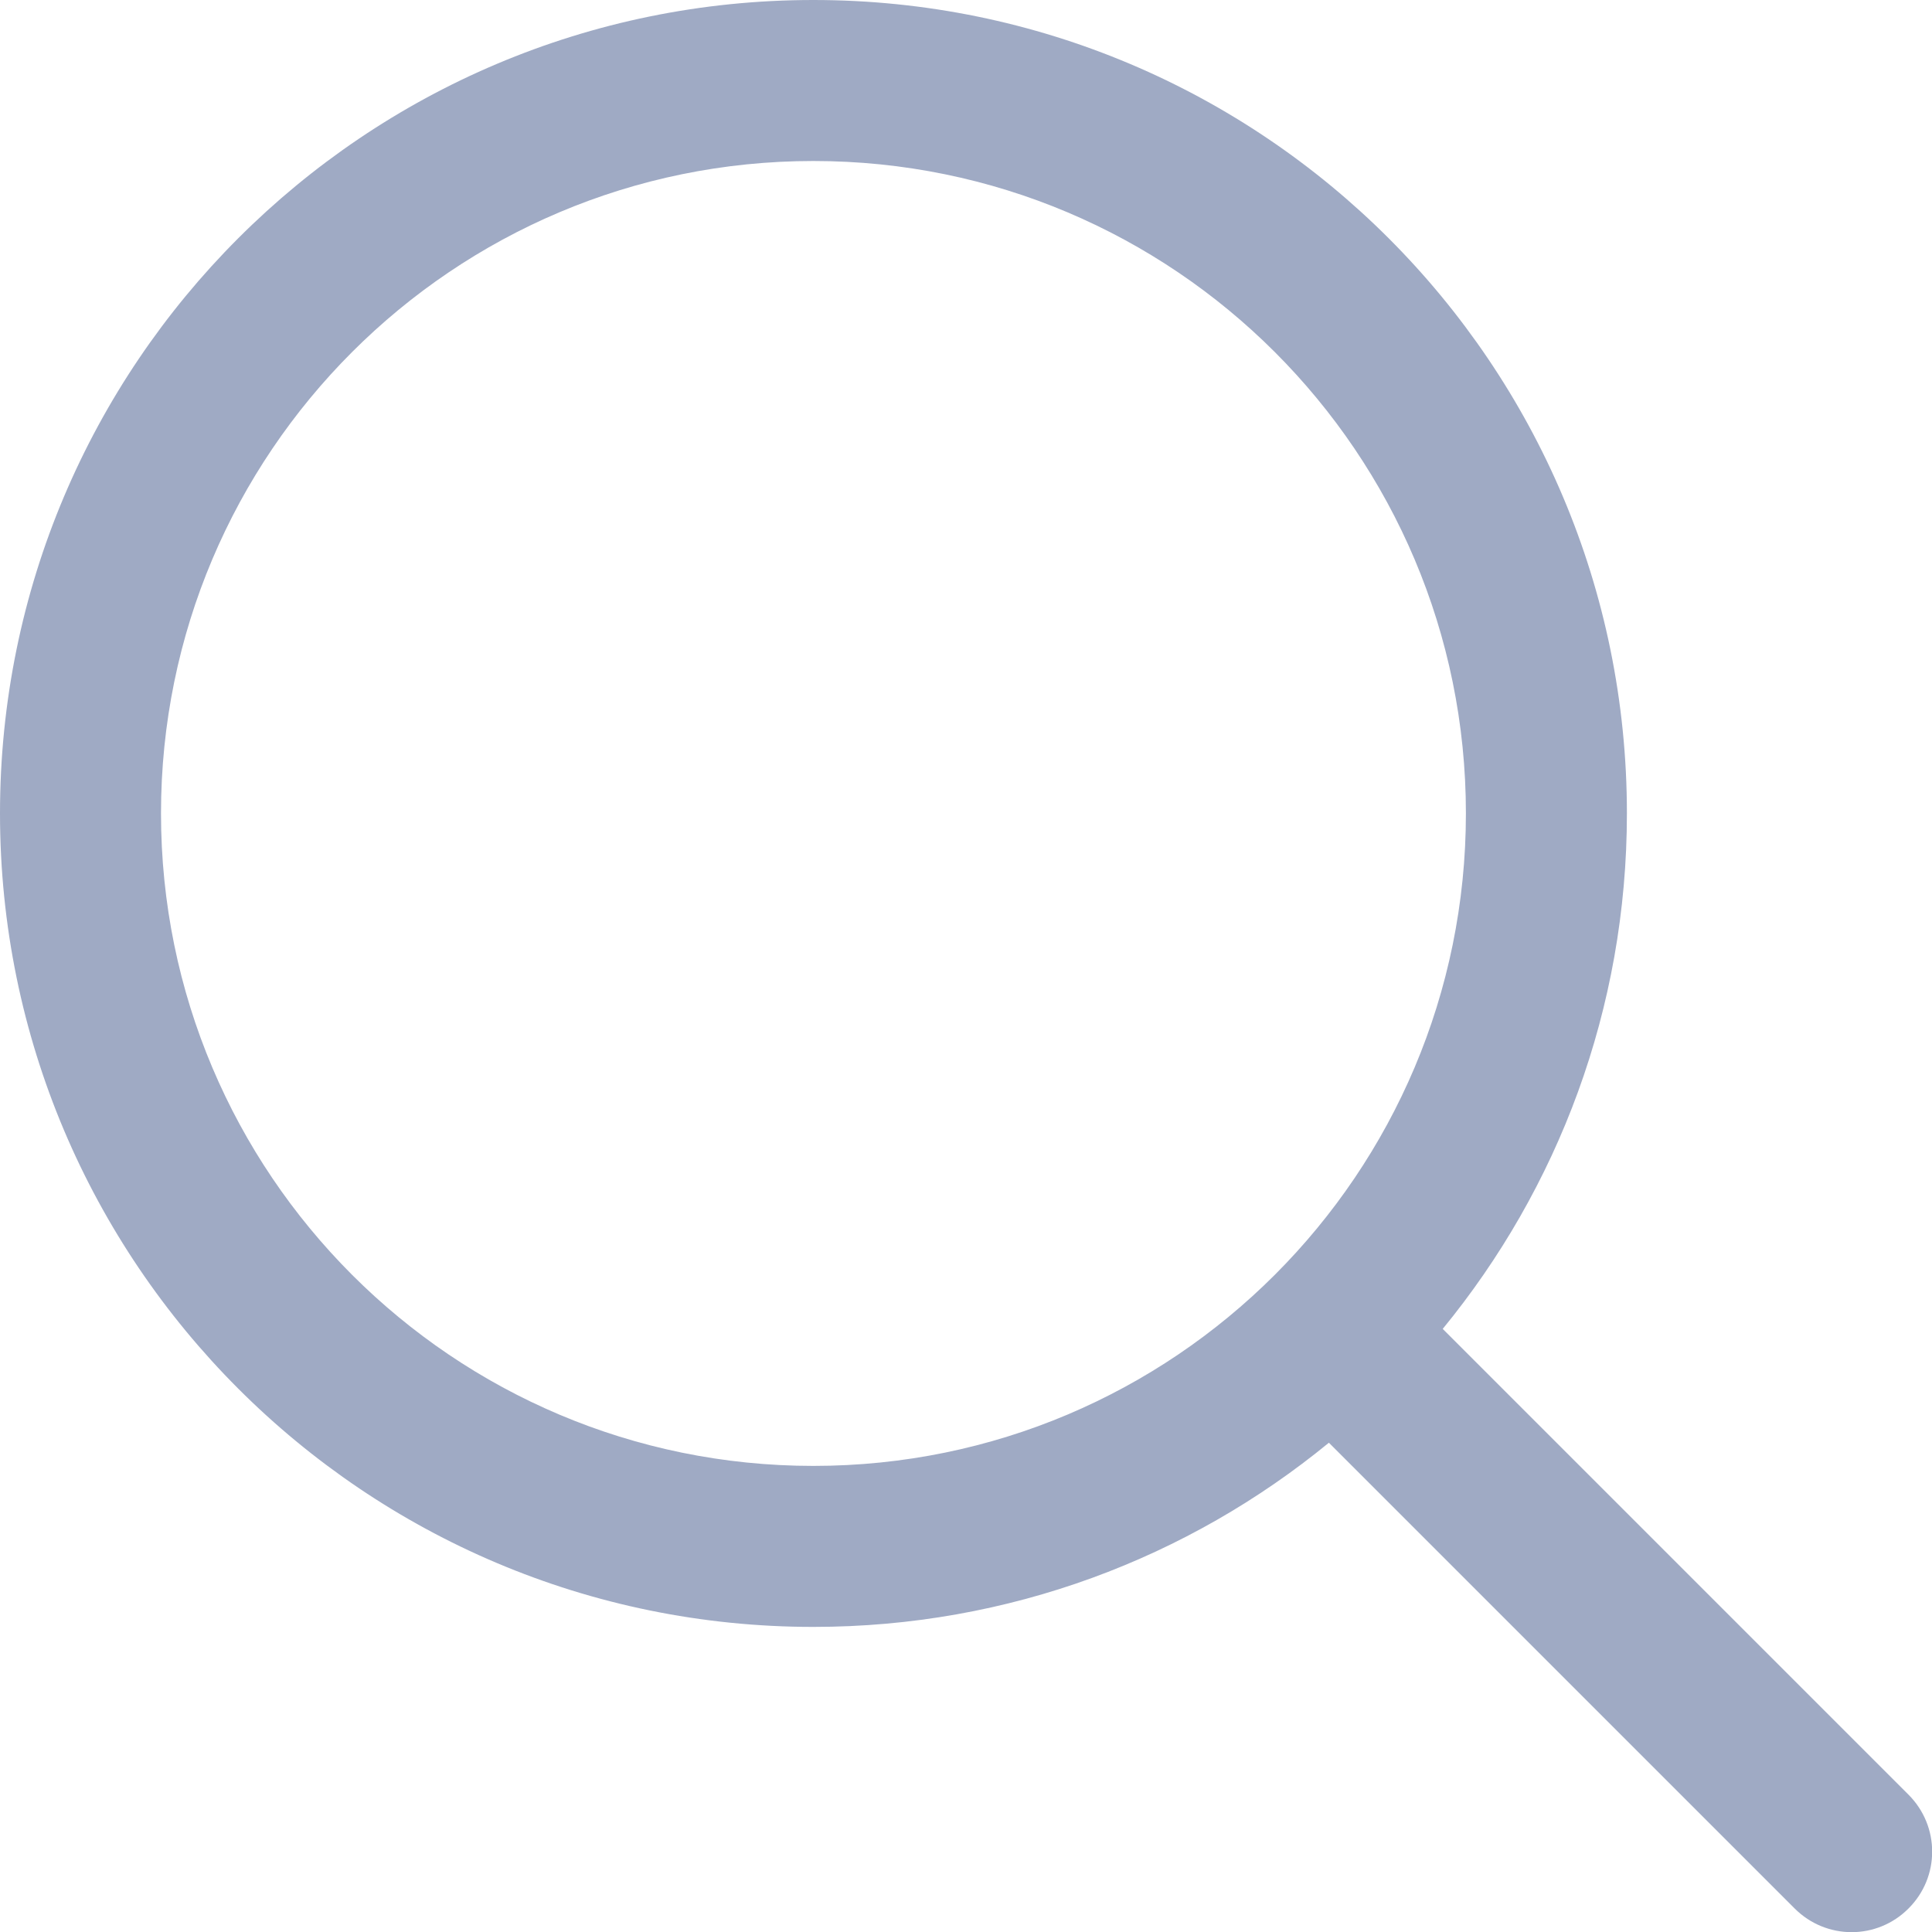
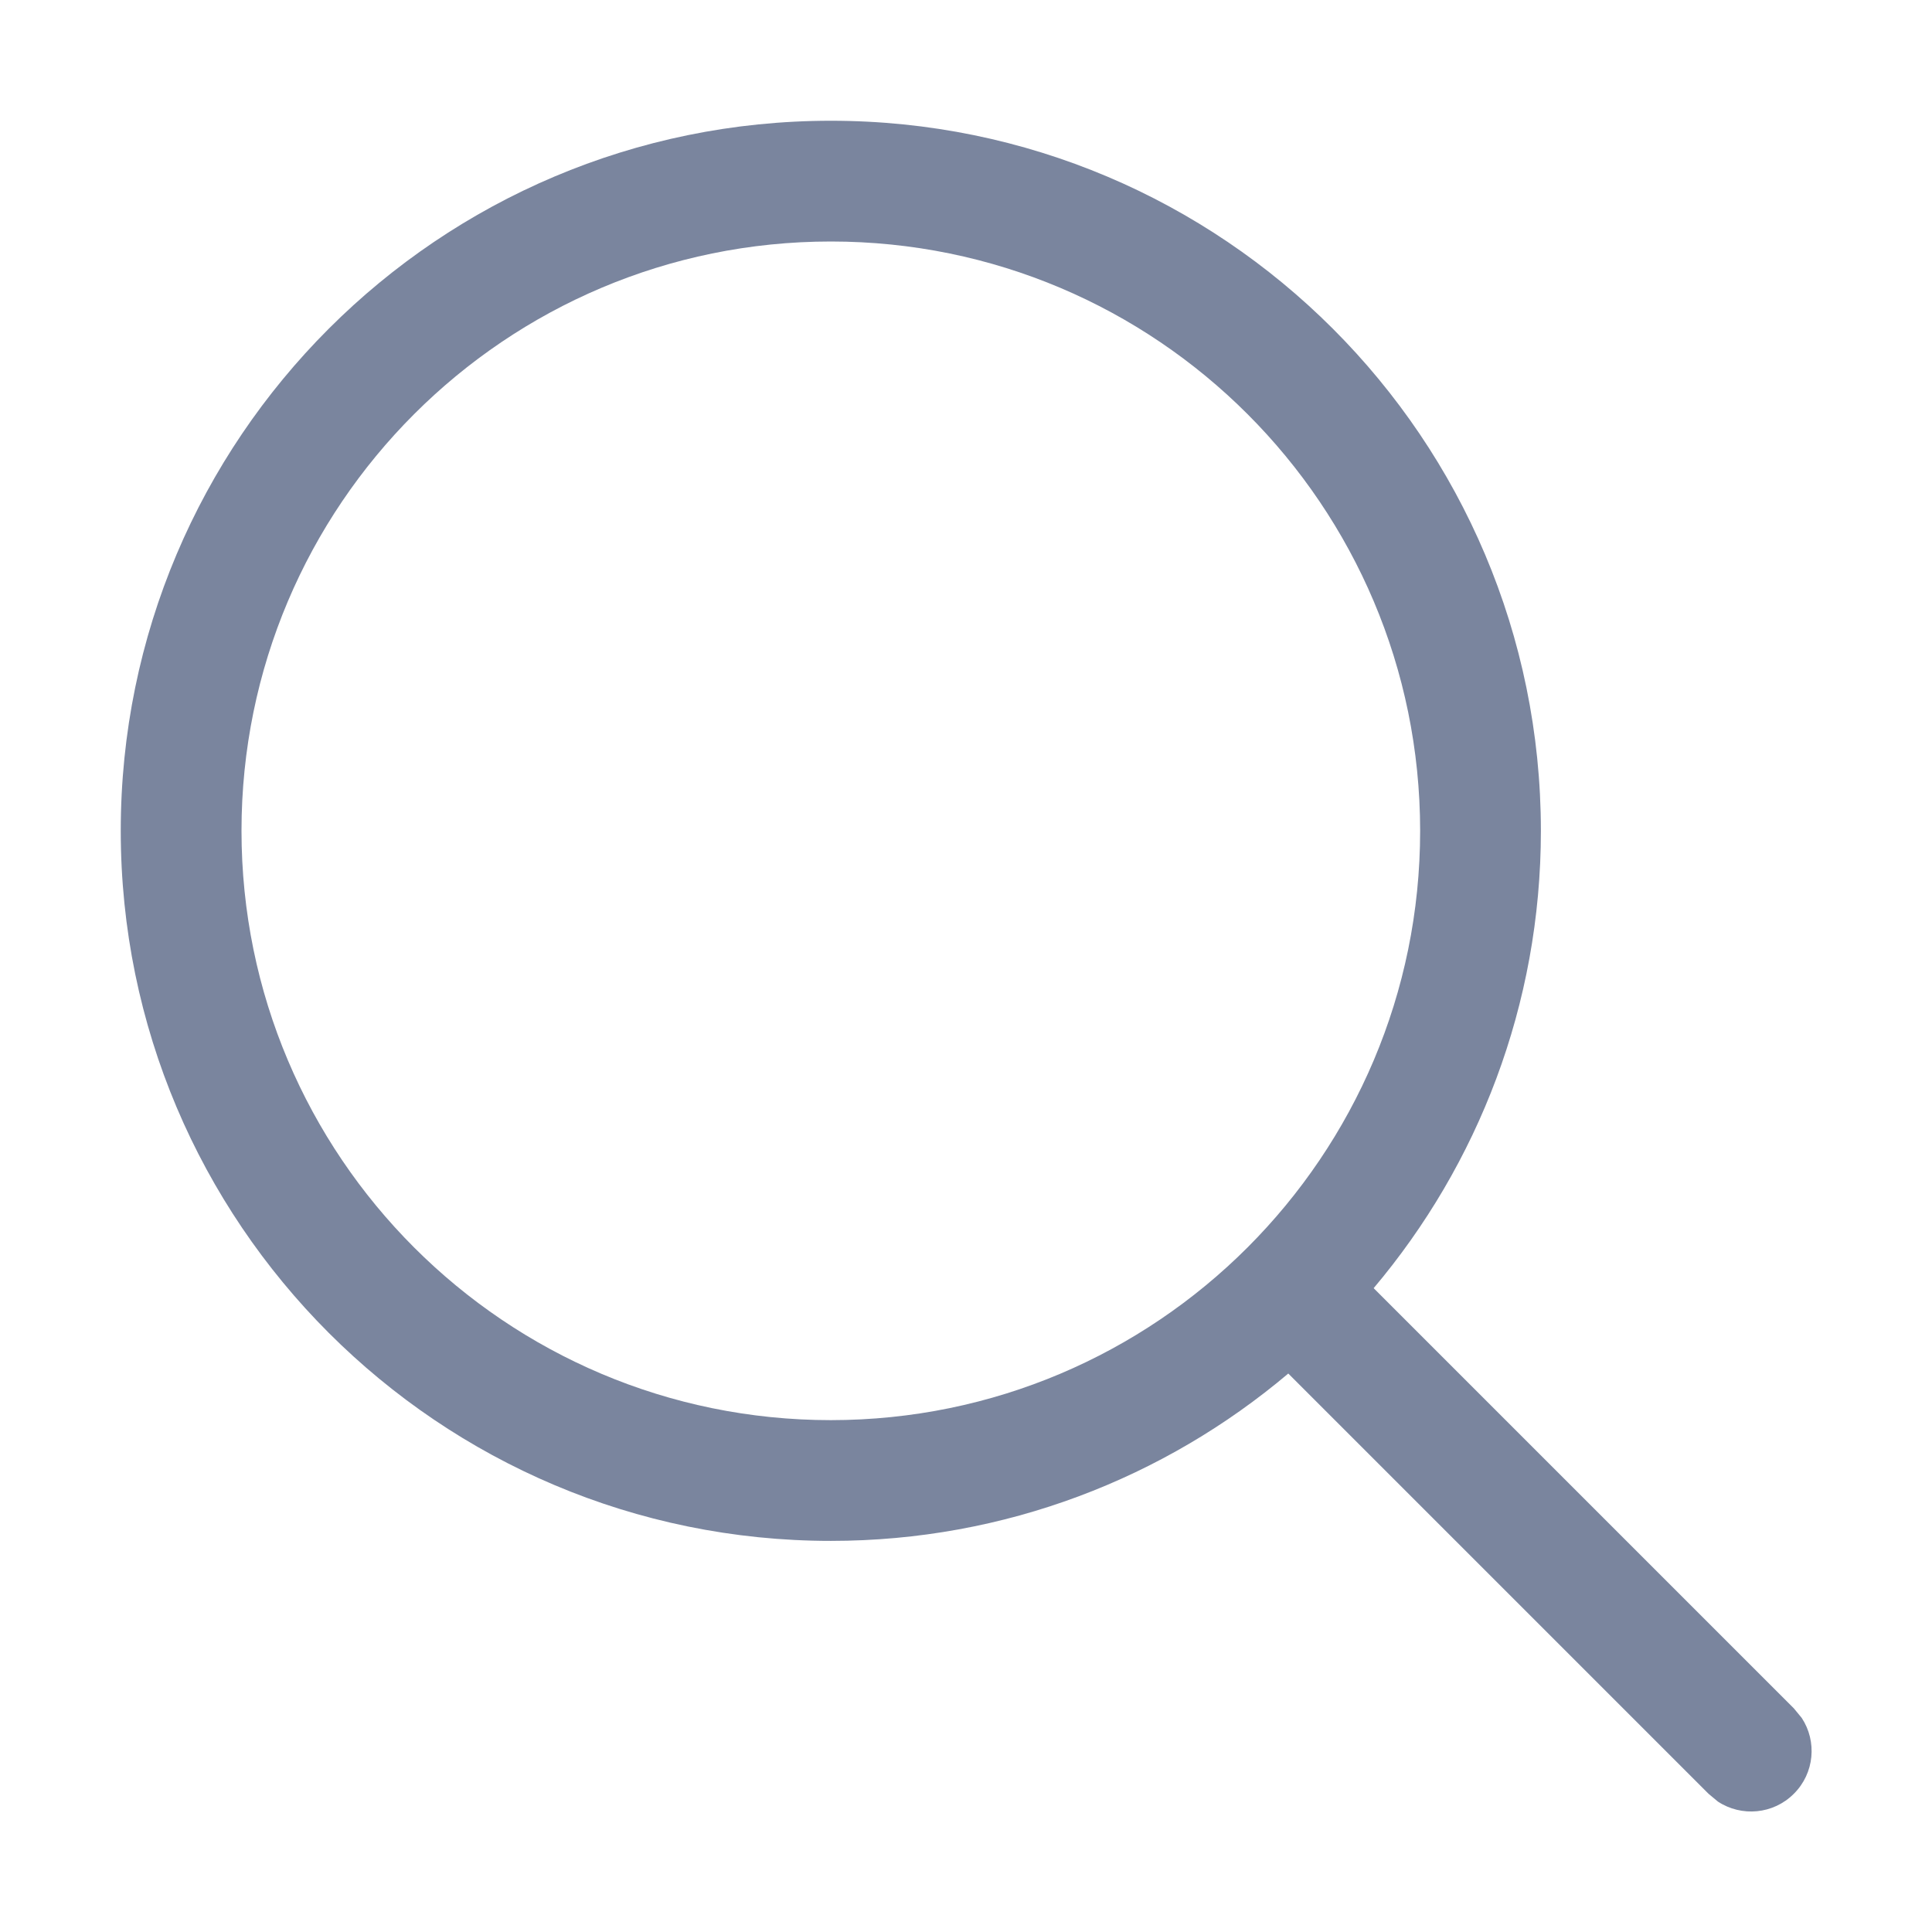
- <svg xmlns="http://www.w3.org/2000/svg" width="12" height="12" viewBox="0 0 12 12" fill="none">
-   <path fill-rule="evenodd" clip-rule="evenodd" d="M1 5.052C1 2.814 2.814 1 5.052 1C7.291 1 9.105 2.814 9.105 5.052C9.105 7.291 7.291 9.105 5.052 9.105C2.814 9.105 1 7.291 1 5.052ZM5.052 0C2.262 0 0 2.262 0 5.052C0 7.843 2.262 10.105 5.052 10.105C6.268 10.105 7.382 9.676 8.254 8.961L11.147 11.854C11.343 12.05 11.659 12.05 11.854 11.854C12.05 11.659 12.05 11.343 11.854 11.147L8.961 8.254C9.676 7.382 10.105 6.268 10.105 5.052C10.105 2.262 7.843 0 5.052 0Z" fill="#9FAAC4" />
+ <svg xmlns="http://www.w3.org/2000/svg" width="16" height="16" viewBox="0 0 16 16" fill="none">
+   <path fill-rule="evenodd" clip-rule="evenodd" d="M6.881 1C10.128 1 12.76 3.633 12.761 6.88C12.761 8.323 12.239 9.645 11.376 10.668L14.856 14.148L14.921 14.227C15.049 14.421 15.027 14.685 14.856 14.855C14.686 15.026 14.422 15.048 14.227 14.92L14.149 14.855L10.669 11.375C9.646 12.239 8.325 12.761 6.881 12.761C3.633 12.761 1 10.127 1 6.88C1 3.633 3.633 1 6.881 1ZM6.881 2C4.186 2 2 4.185 2 6.88C2 9.575 4.185 11.761 6.881 11.761C9.576 11.76 11.761 9.575 11.761 6.88C11.76 4.185 9.576 2 6.881 2Z" fill="#7A859E" />
</svg>
